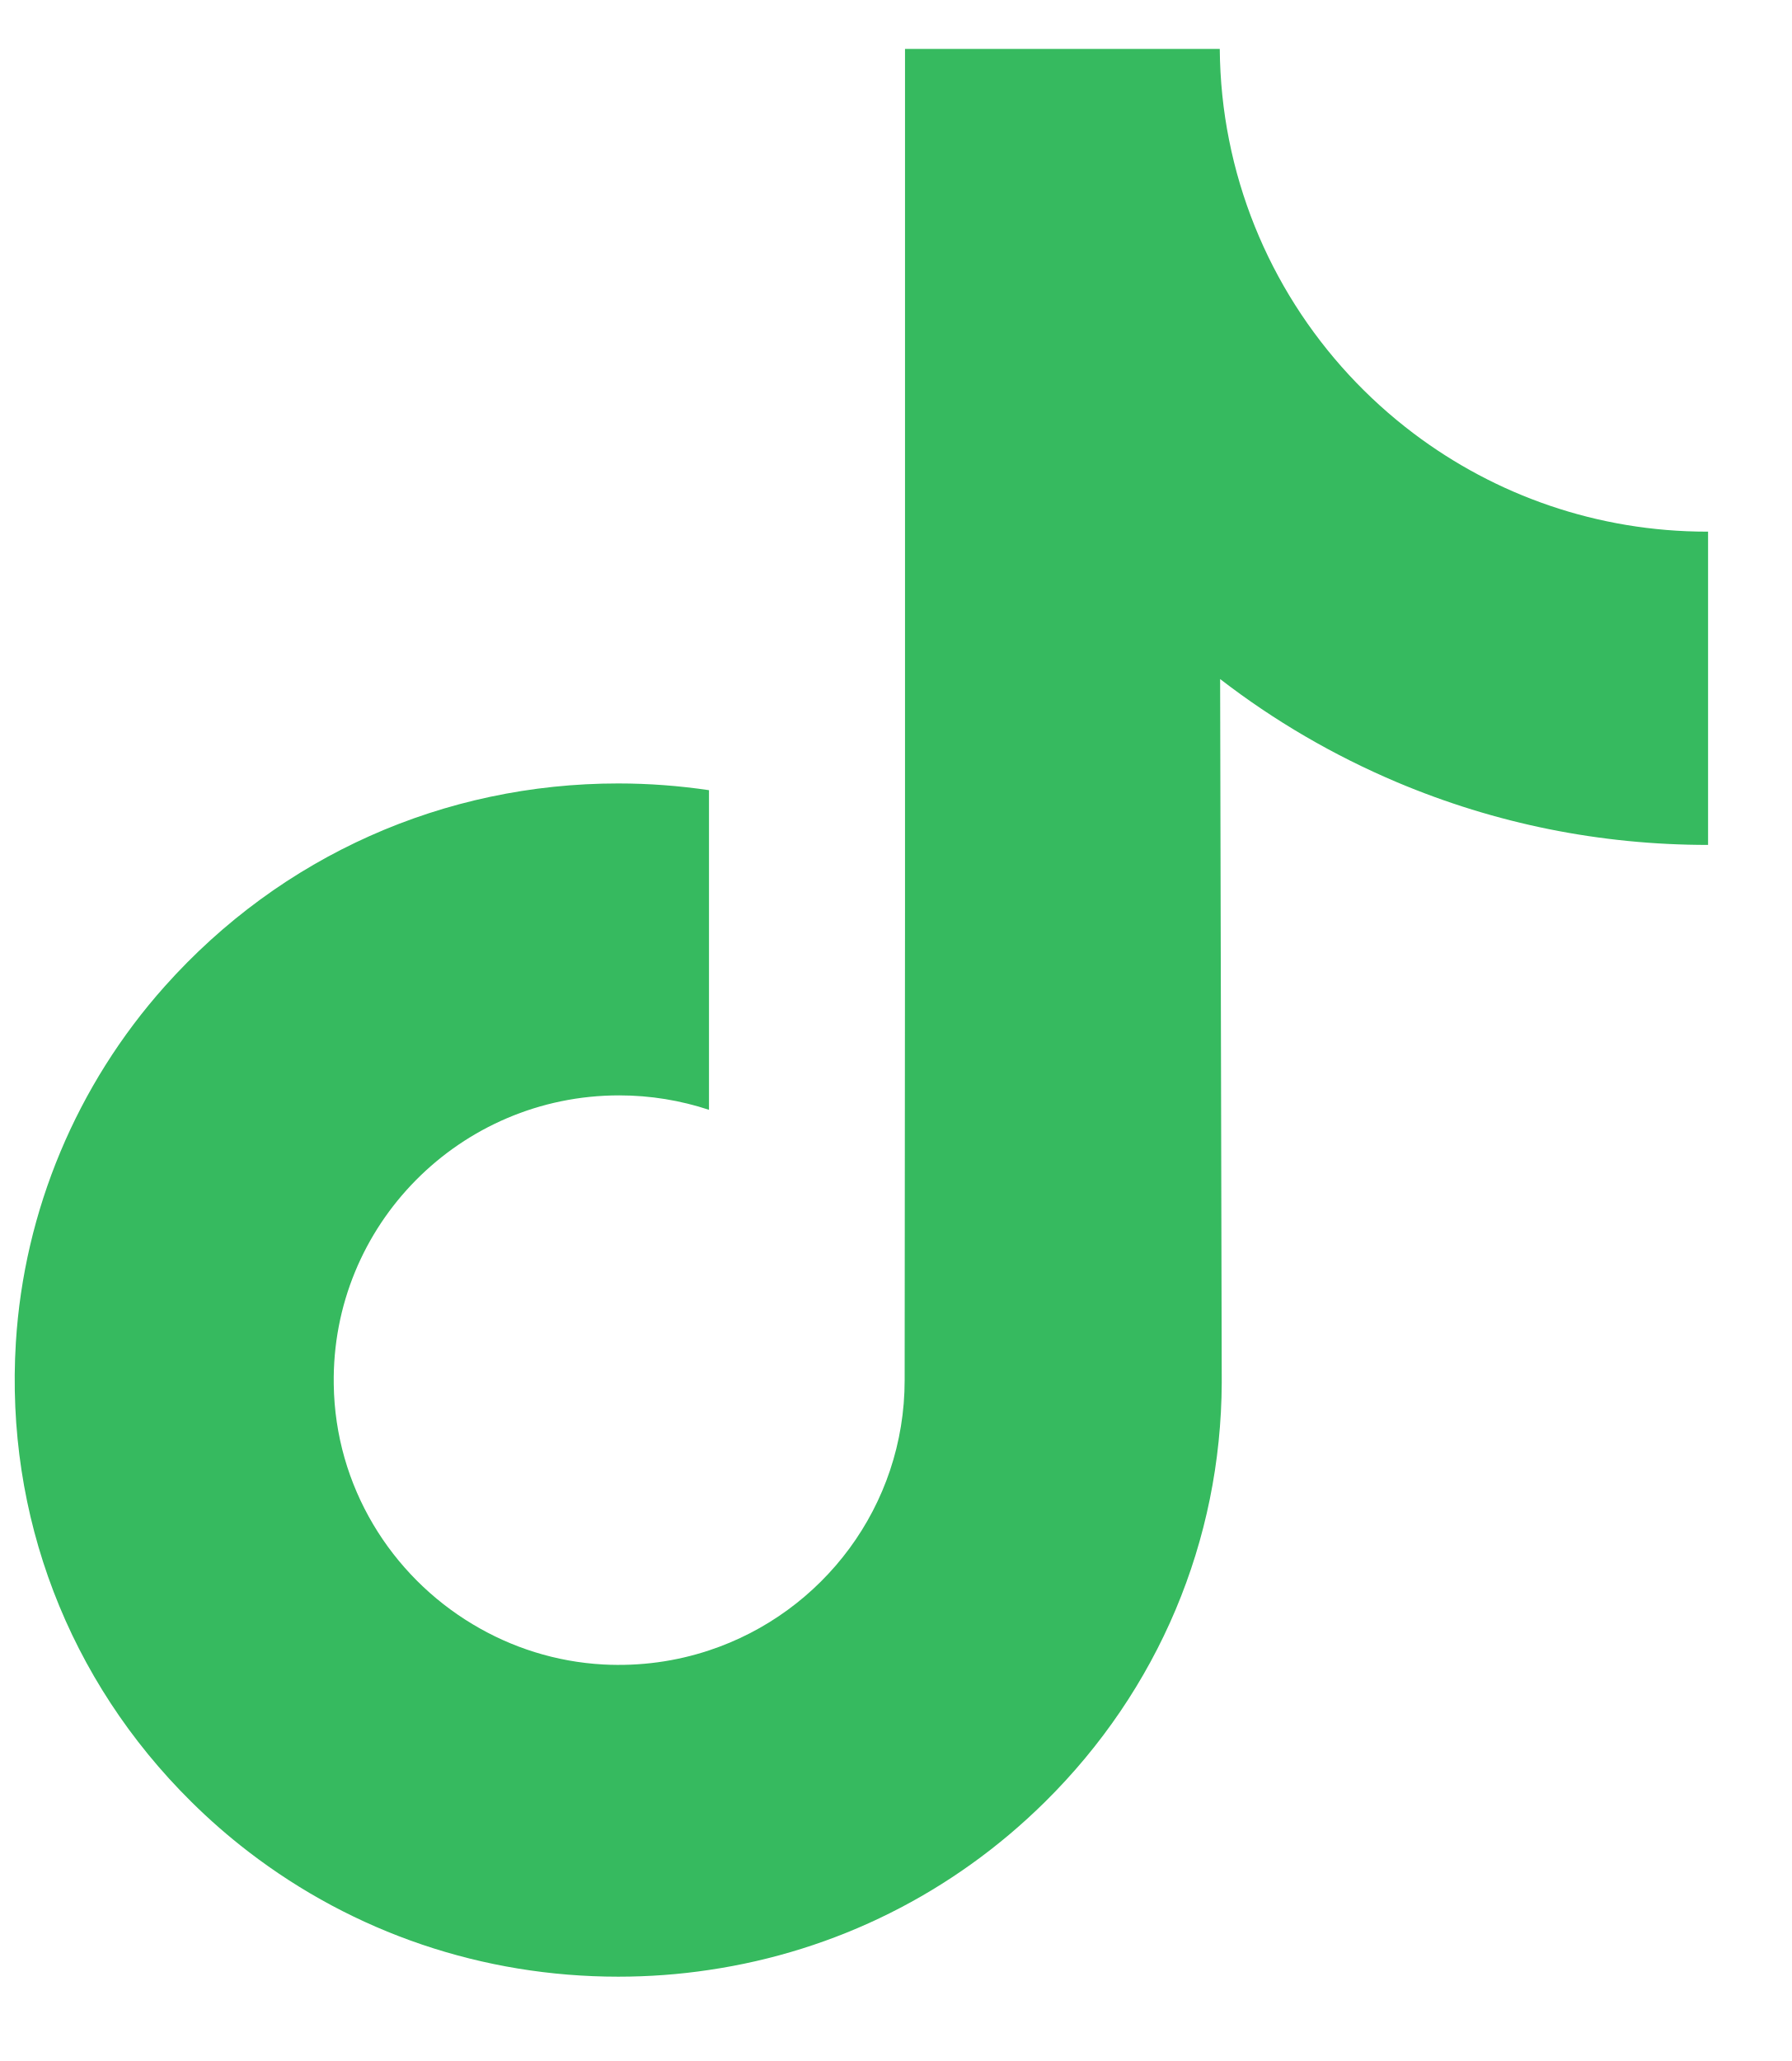
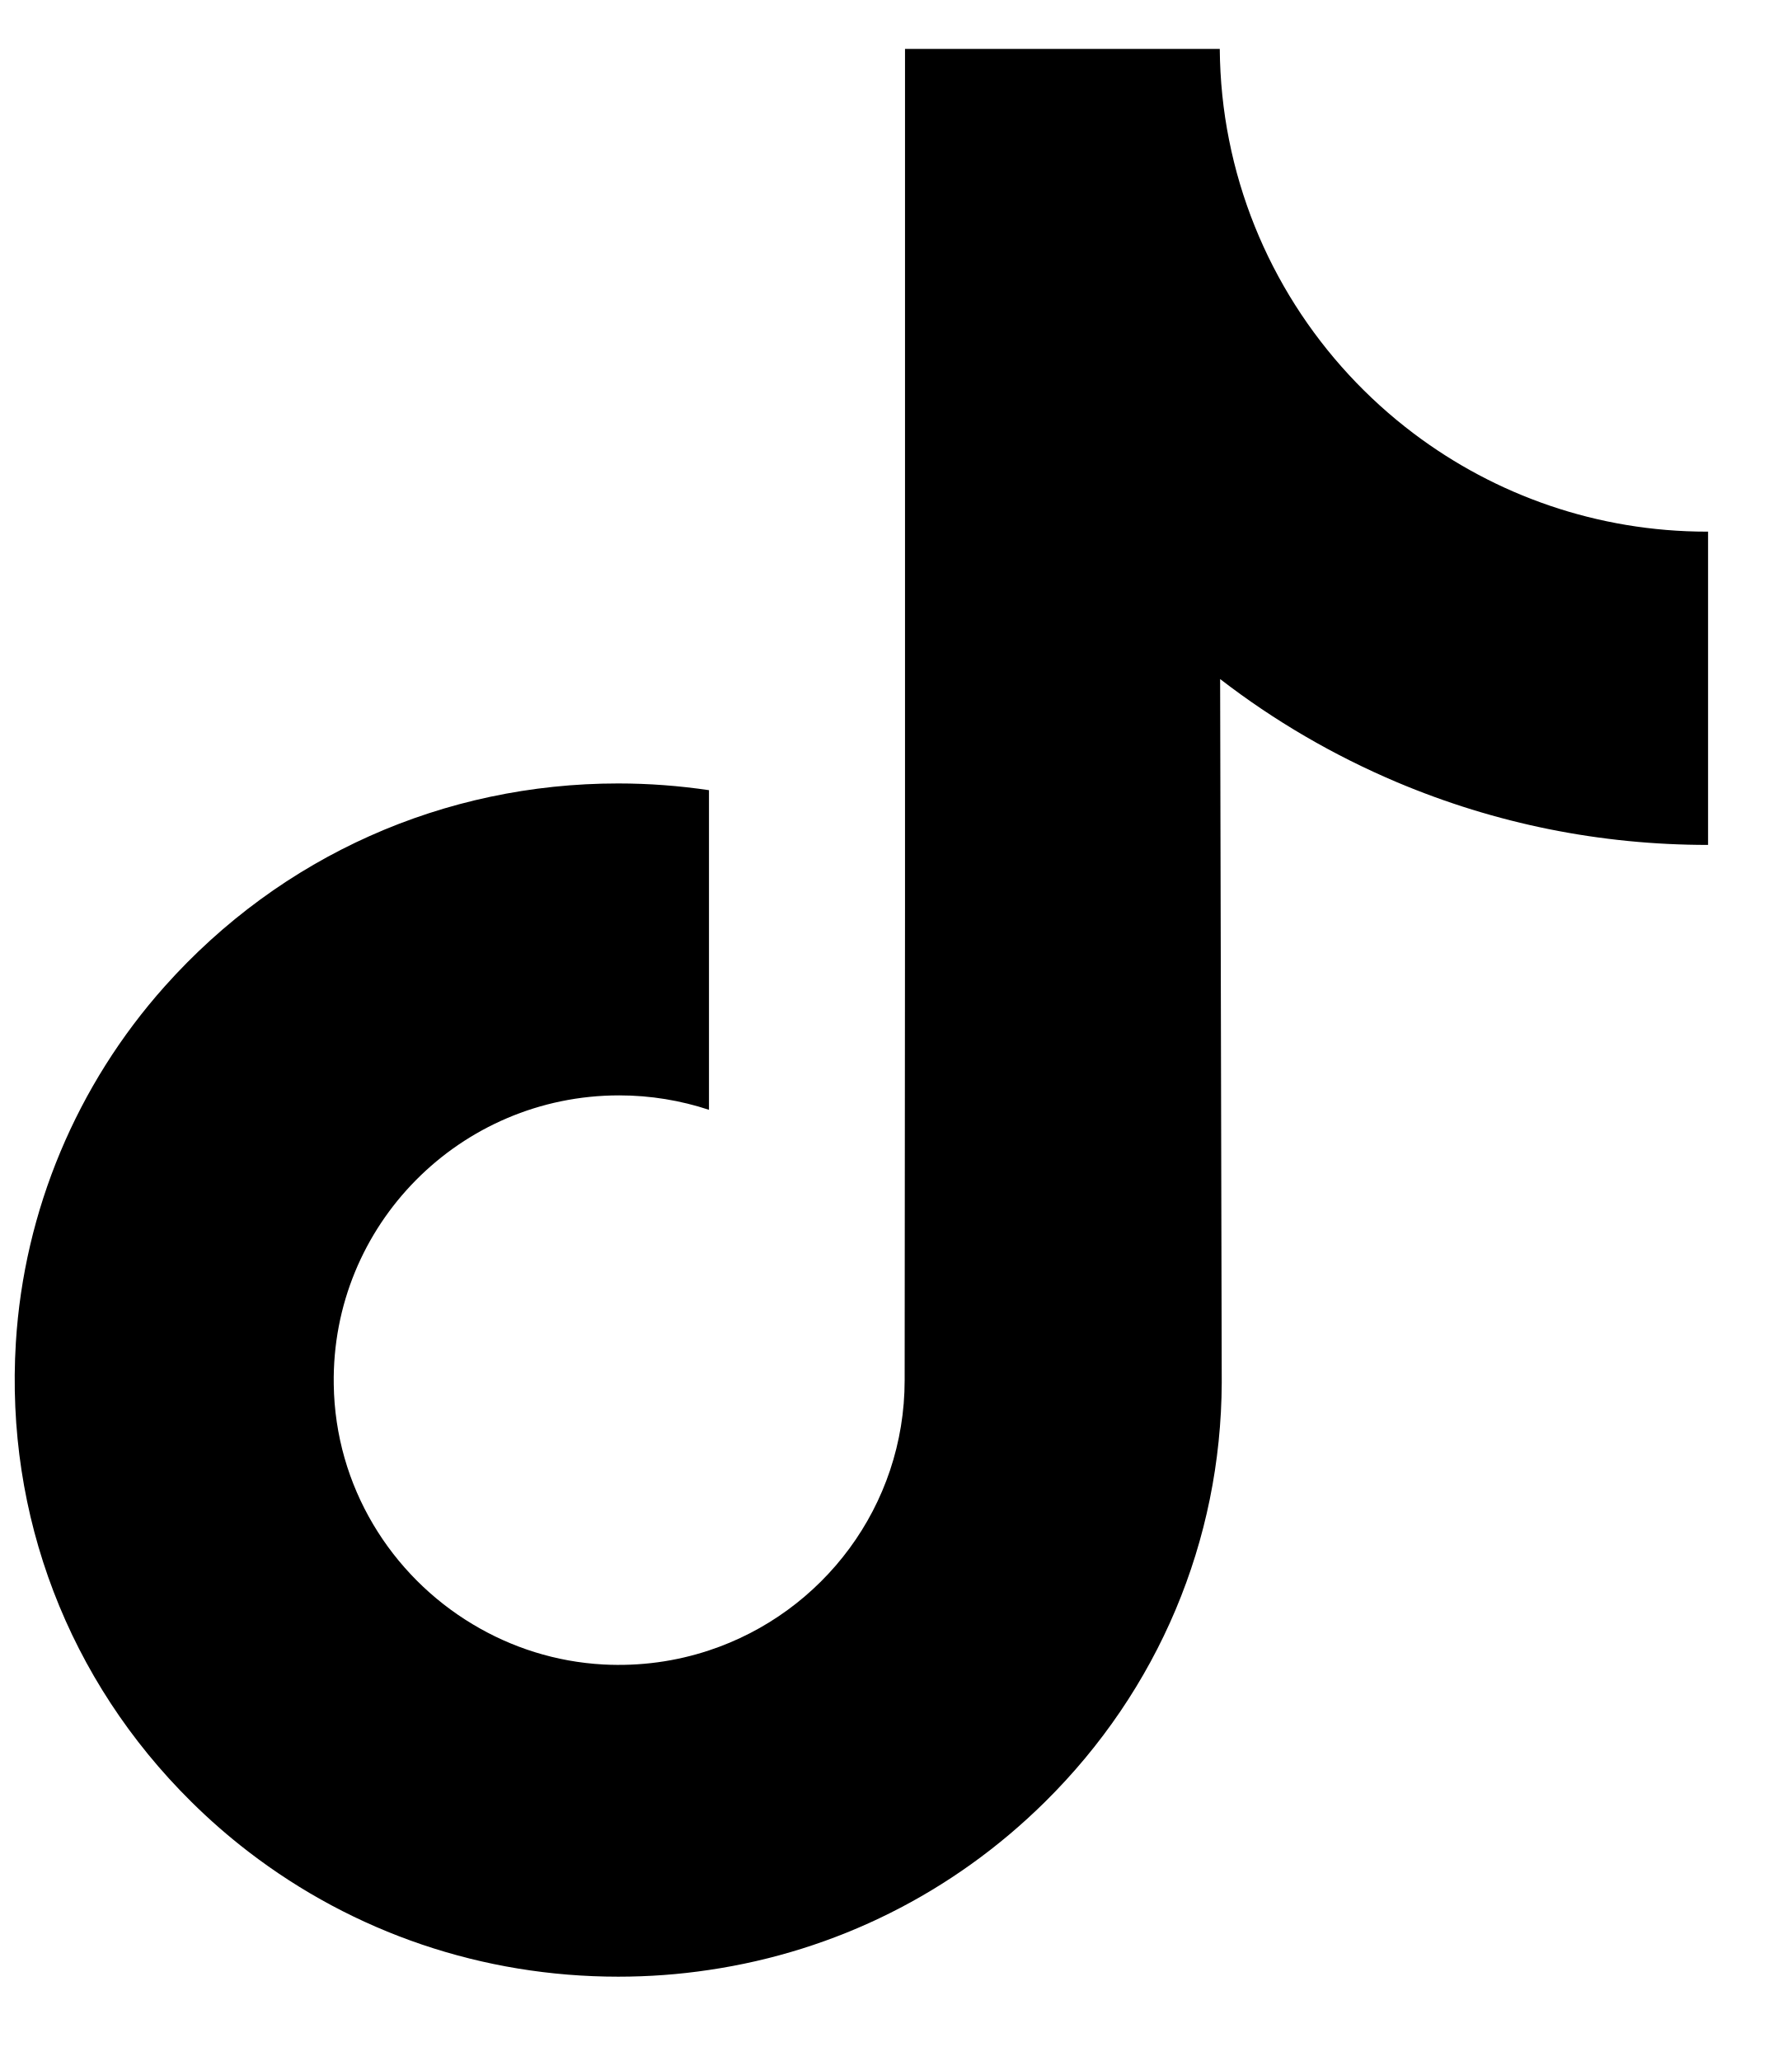
<svg xmlns="http://www.w3.org/2000/svg" width="20" height="23" viewBox="0 0 20 23" fill="none">
-   <path d="M19.054 5.933C17.825 5.933 16.69 5.525 15.779 4.838C14.734 4.05 13.983 2.895 13.718 1.563C13.652 1.234 13.617 0.894 13.614 0.546H10.101V10.144L10.097 15.402C10.097 16.807 9.182 17.999 7.913 18.418C7.545 18.54 7.147 18.597 6.733 18.575C6.204 18.546 5.709 18.386 5.279 18.128C4.363 17.581 3.741 16.587 3.725 15.45C3.698 13.672 5.135 12.224 6.911 12.224C7.261 12.224 7.598 12.281 7.913 12.385V9.761V8.818C7.581 8.769 7.242 8.743 6.9 8.743C4.956 8.743 3.138 9.551 1.839 11.007C0.857 12.107 0.268 13.51 0.177 14.982C0.058 16.915 0.765 18.753 2.137 20.109C2.338 20.308 2.55 20.493 2.771 20.663C3.948 21.568 5.386 22.059 6.9 22.059C7.242 22.059 7.581 22.034 7.913 21.984C9.328 21.775 10.633 21.127 11.663 20.109C12.929 18.858 13.629 17.197 13.636 15.429L13.618 7.578C14.222 8.044 14.882 8.429 15.591 8.729C16.693 9.194 17.861 9.429 19.064 9.429V6.878V5.932C19.065 5.933 19.055 5.933 19.054 5.933Z" fill="#36BA5F" />
+   <path d="M19.054 5.933C17.825 5.933 16.69 5.525 15.779 4.838C14.734 4.05 13.983 2.895 13.718 1.563C13.652 1.234 13.617 0.894 13.614 0.546H10.101V10.144L10.097 15.402C10.097 16.807 9.182 17.999 7.913 18.418C7.545 18.54 7.147 18.597 6.733 18.575C6.204 18.546 5.709 18.386 5.279 18.128C4.363 17.581 3.741 16.587 3.725 15.45C3.698 13.672 5.135 12.224 6.911 12.224C7.261 12.224 7.598 12.281 7.913 12.385V9.761V8.818C7.581 8.769 7.242 8.743 6.9 8.743C4.956 8.743 3.138 9.551 1.839 11.007C0.857 12.107 0.268 13.51 0.177 14.982C0.058 16.915 0.765 18.753 2.137 20.109C2.338 20.308 2.55 20.493 2.771 20.663C3.948 21.568 5.386 22.059 6.9 22.059C7.242 22.059 7.581 22.034 7.913 21.984C9.328 21.775 10.633 21.127 11.663 20.109C12.929 18.858 13.629 17.197 13.636 15.429L13.618 7.578C14.222 8.044 14.882 8.429 15.591 8.729C16.693 9.194 17.861 9.429 19.064 9.429V6.878V5.932C19.065 5.933 19.055 5.933 19.054 5.933Z" fill="currentColor" />
</svg>
